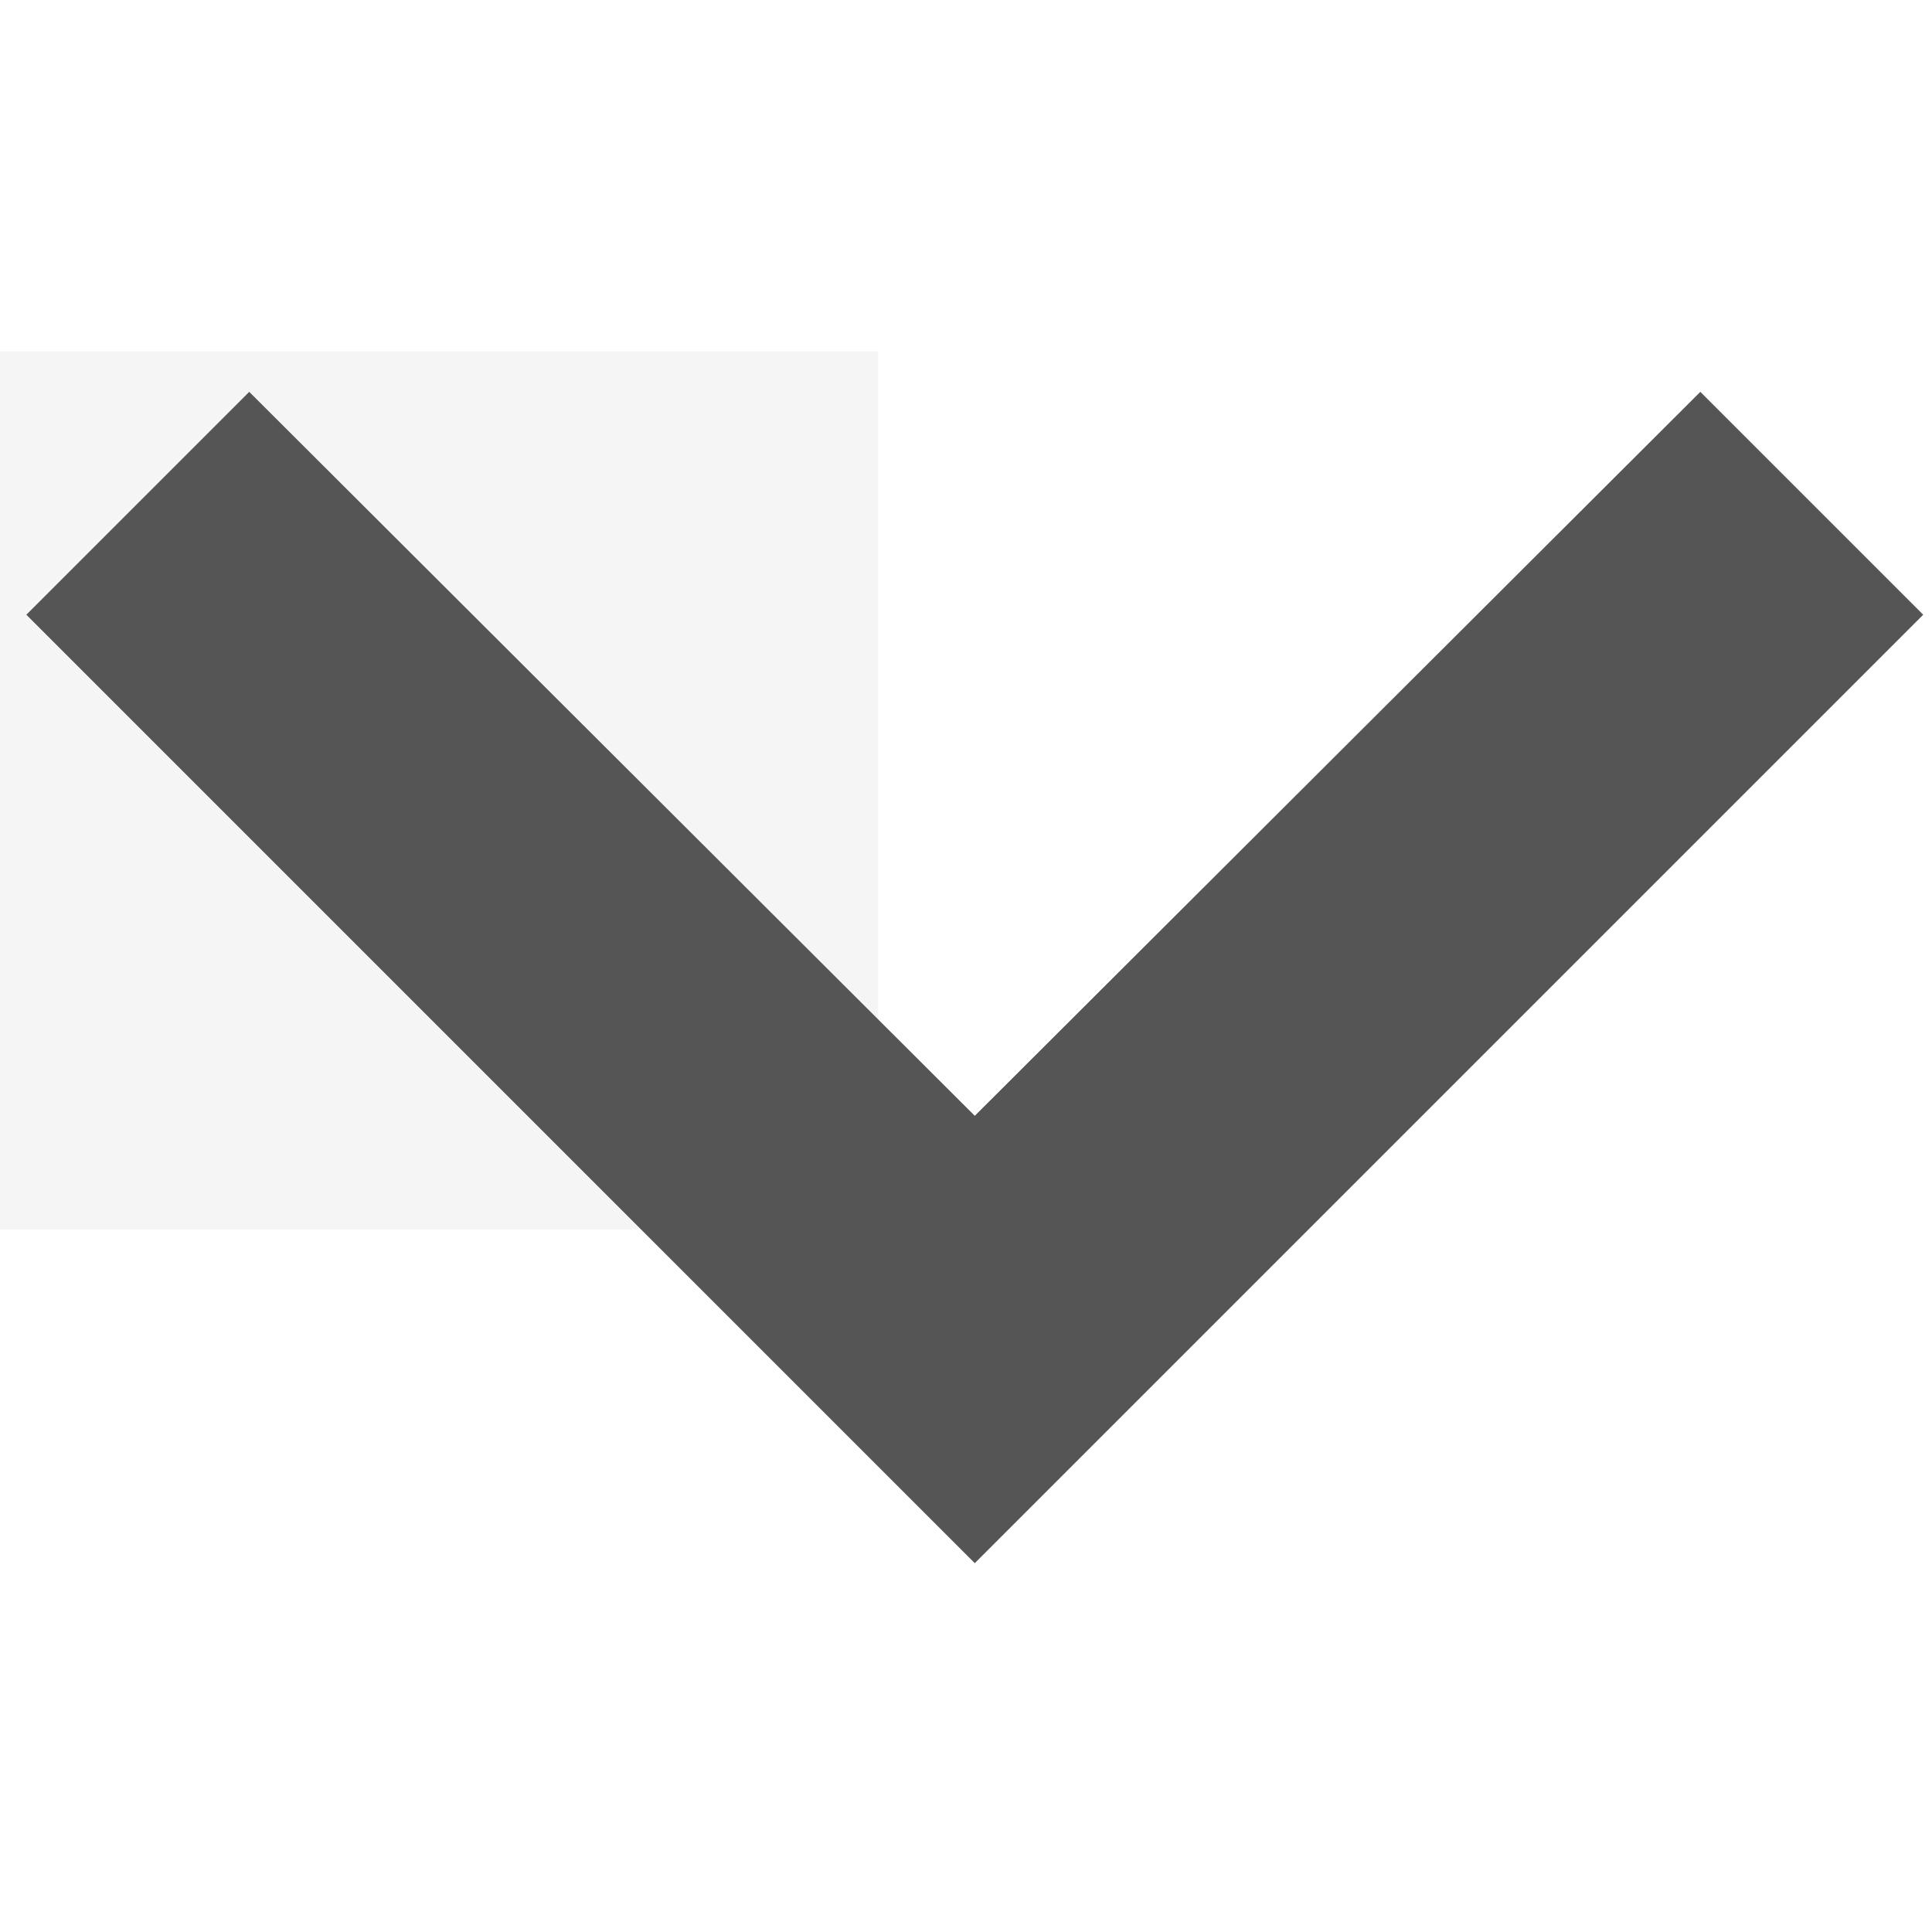
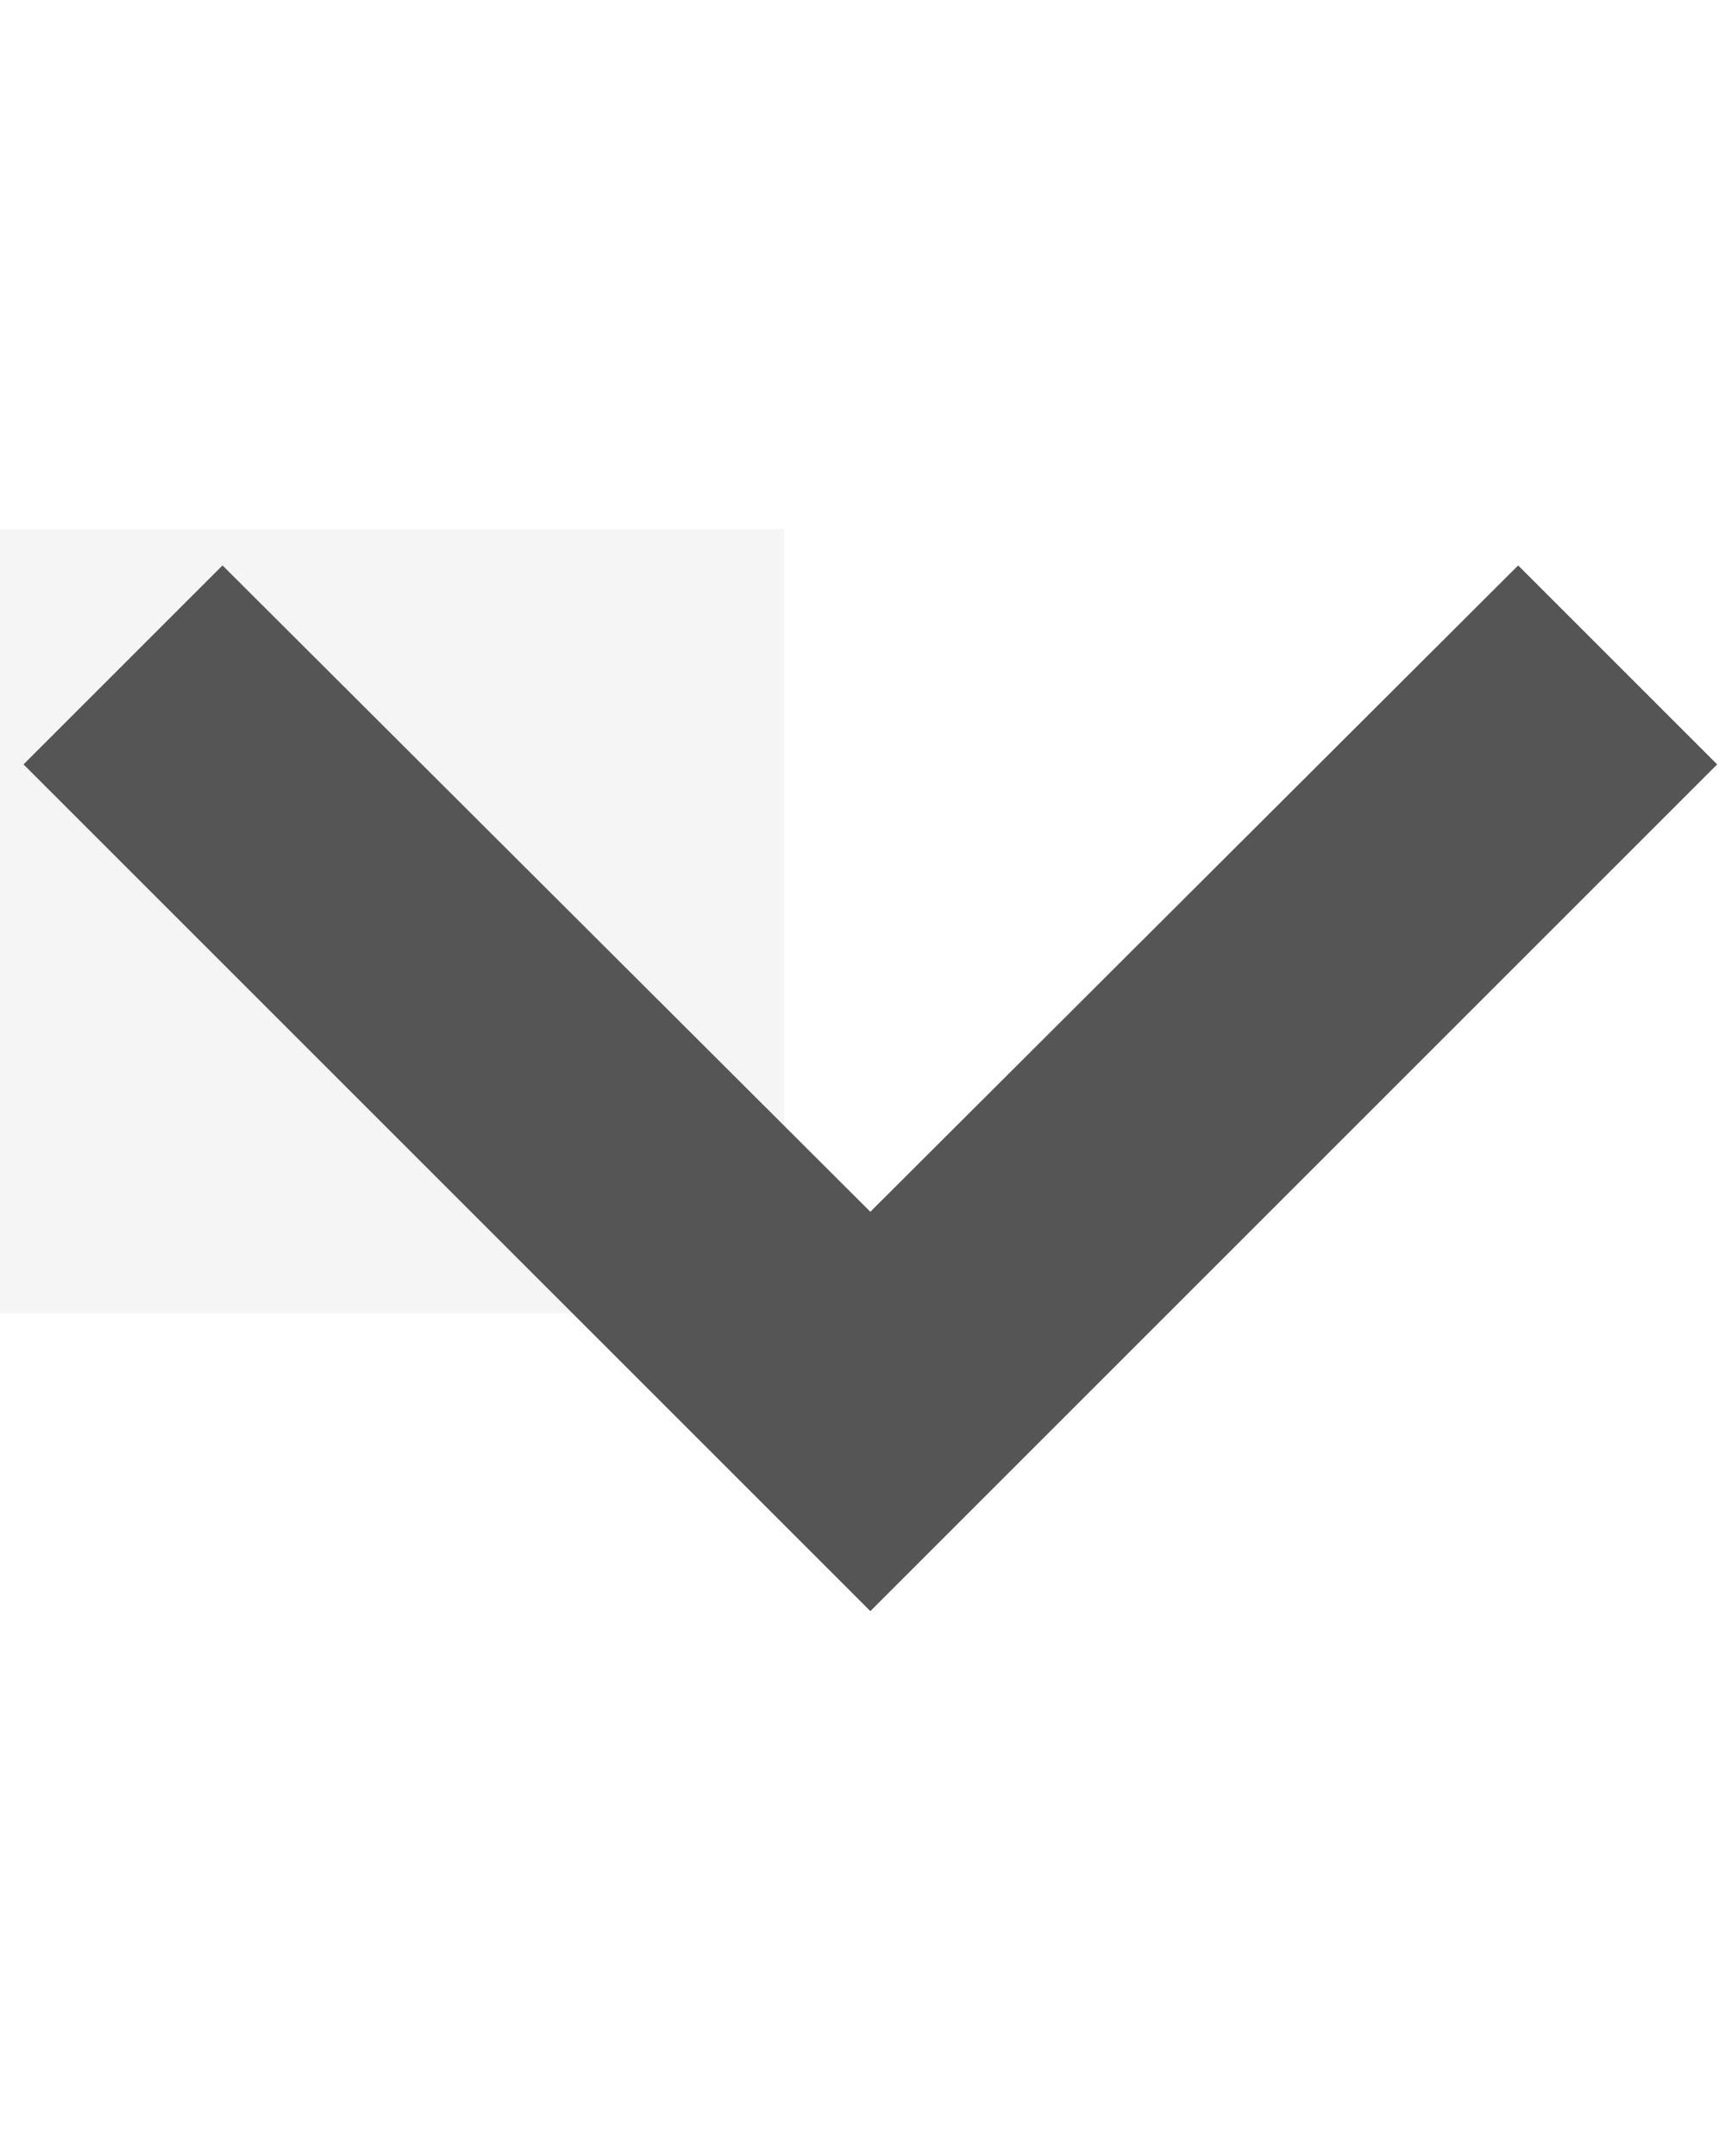
- <svg xmlns="http://www.w3.org/2000/svg" width="15" height="15" viewBox="0 0 44 28" fill="none">
+ <svg xmlns="http://www.w3.org/2000/svg" width="12" height="15" viewBox="0 0 44 28" fill="none">
  <rect width="20" height="20" fill="#F5F5F5" />
  <path d="M5.676 0.924L22.2 17.412L38.724 0.924L43.8 6L22.2 27.6L0.6 6L5.676 0.924Z" fill="#555" />
</svg>
